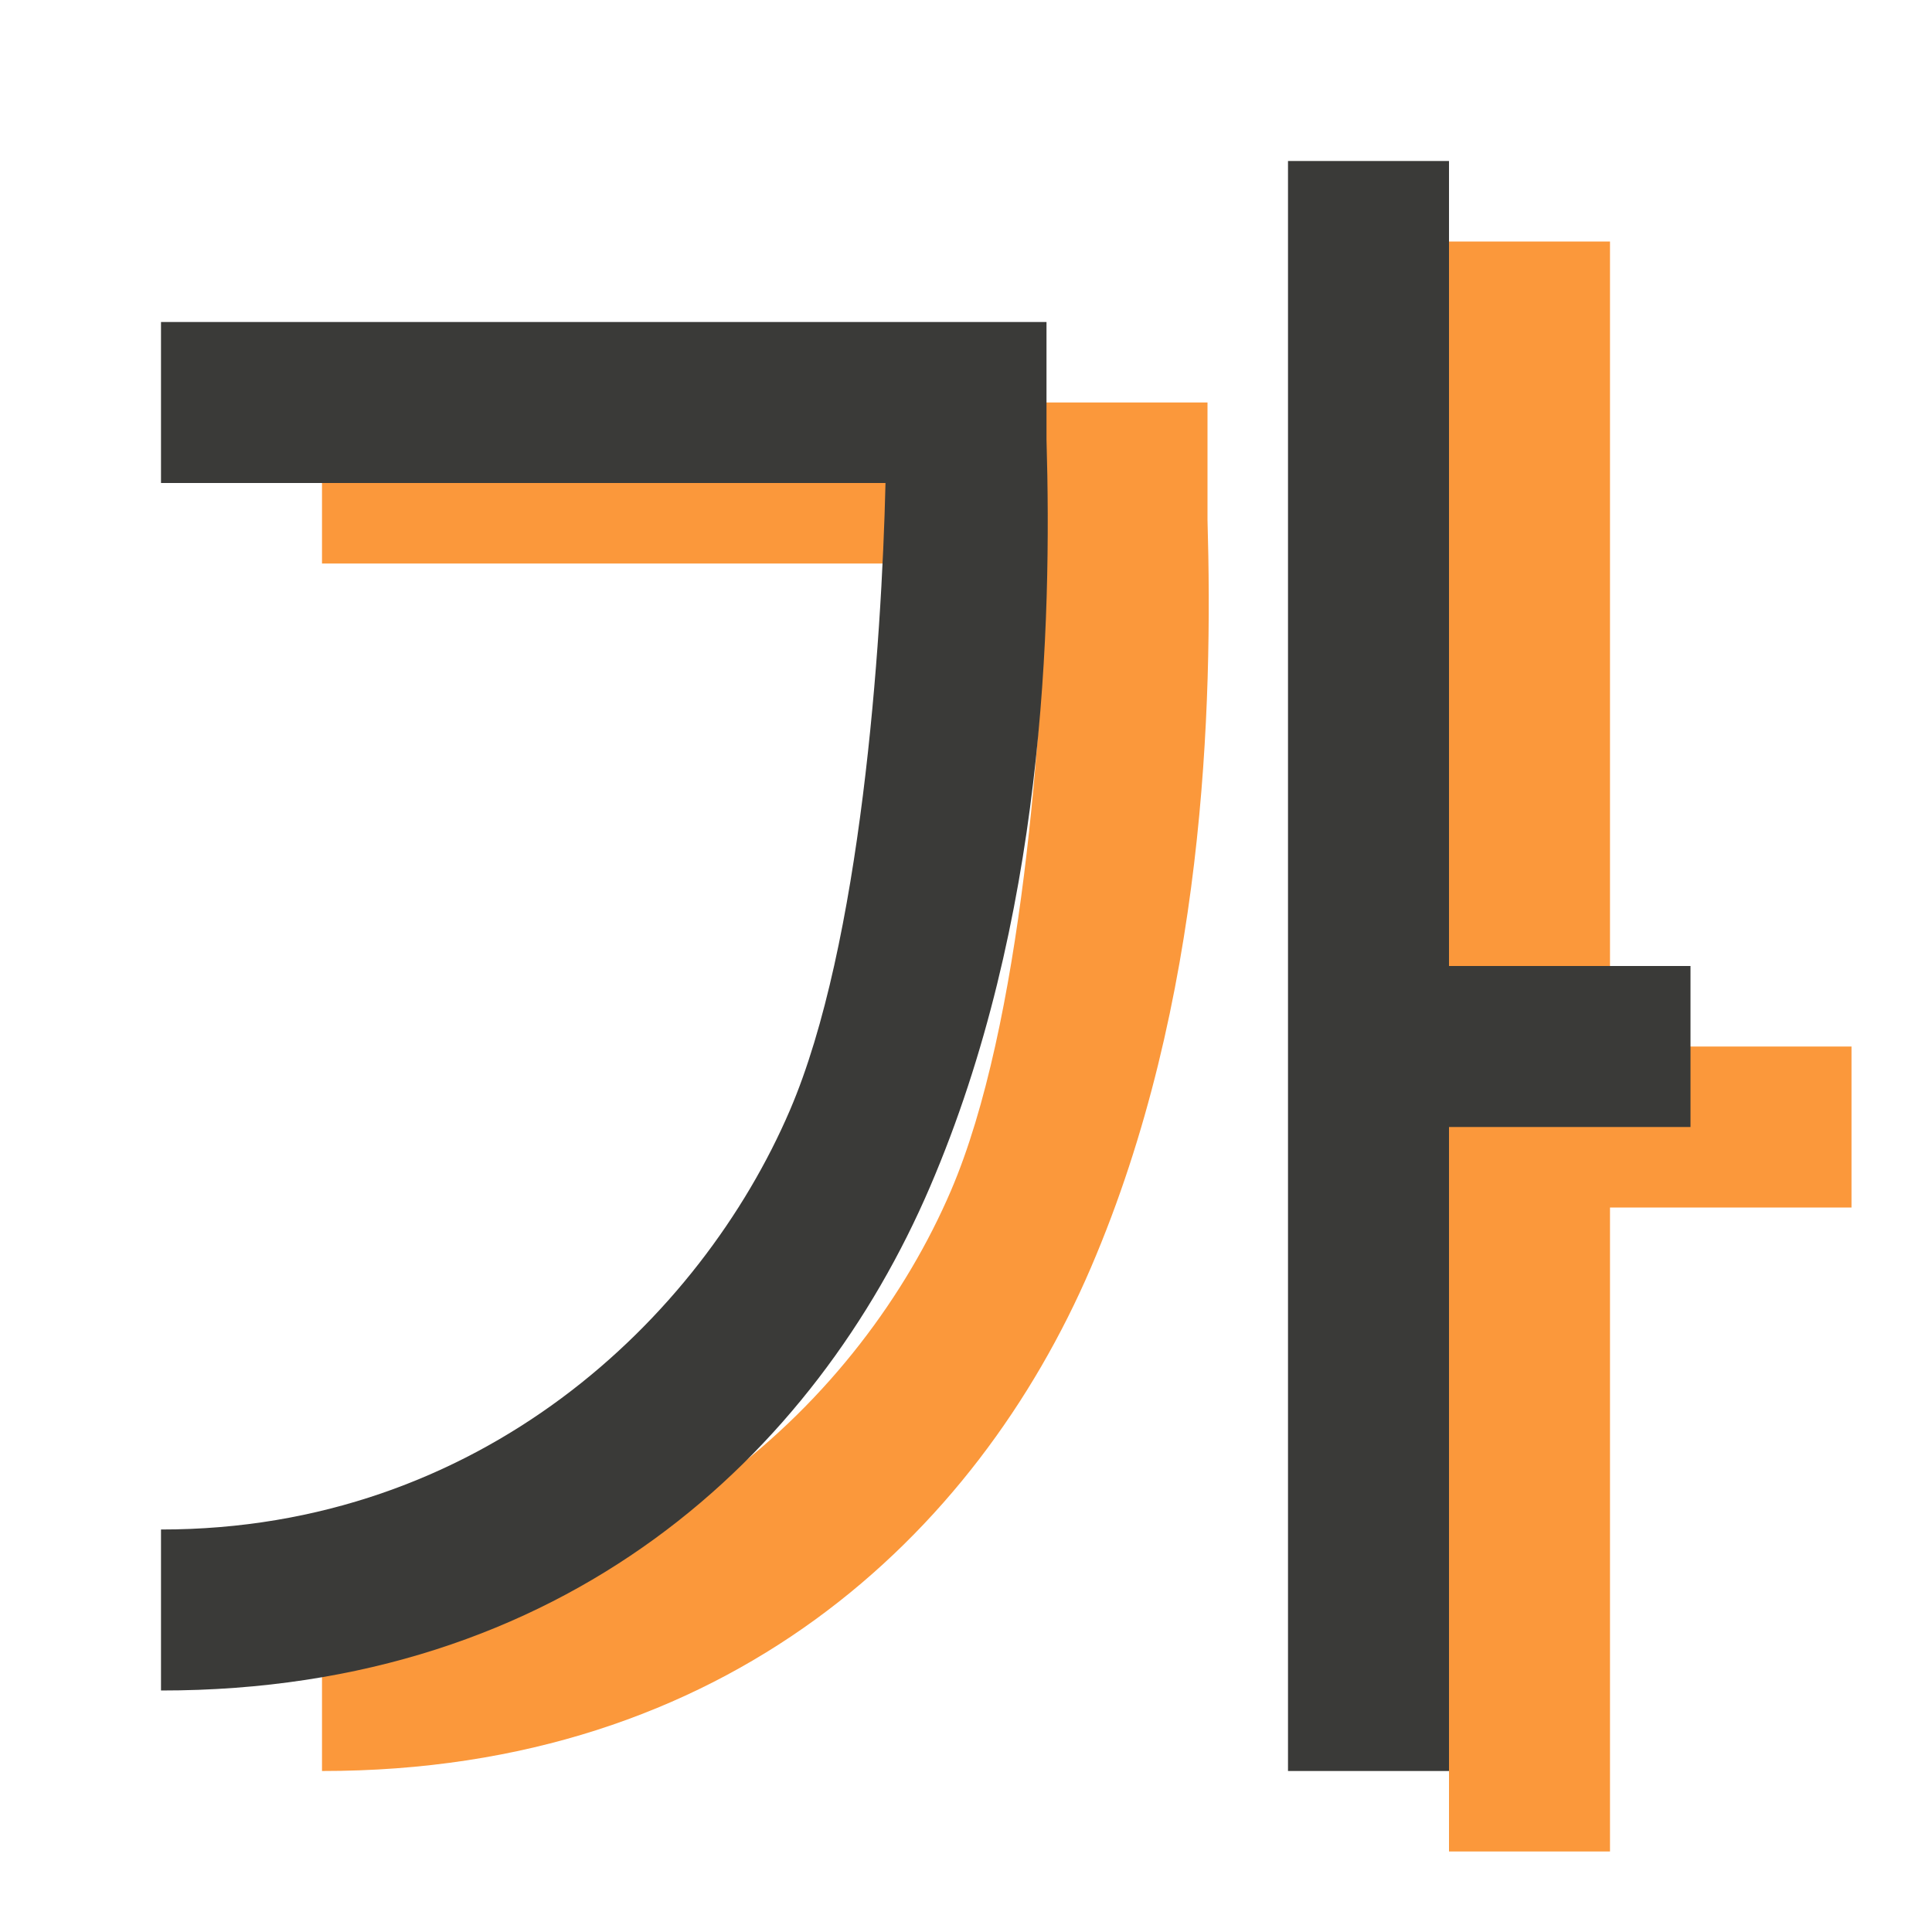
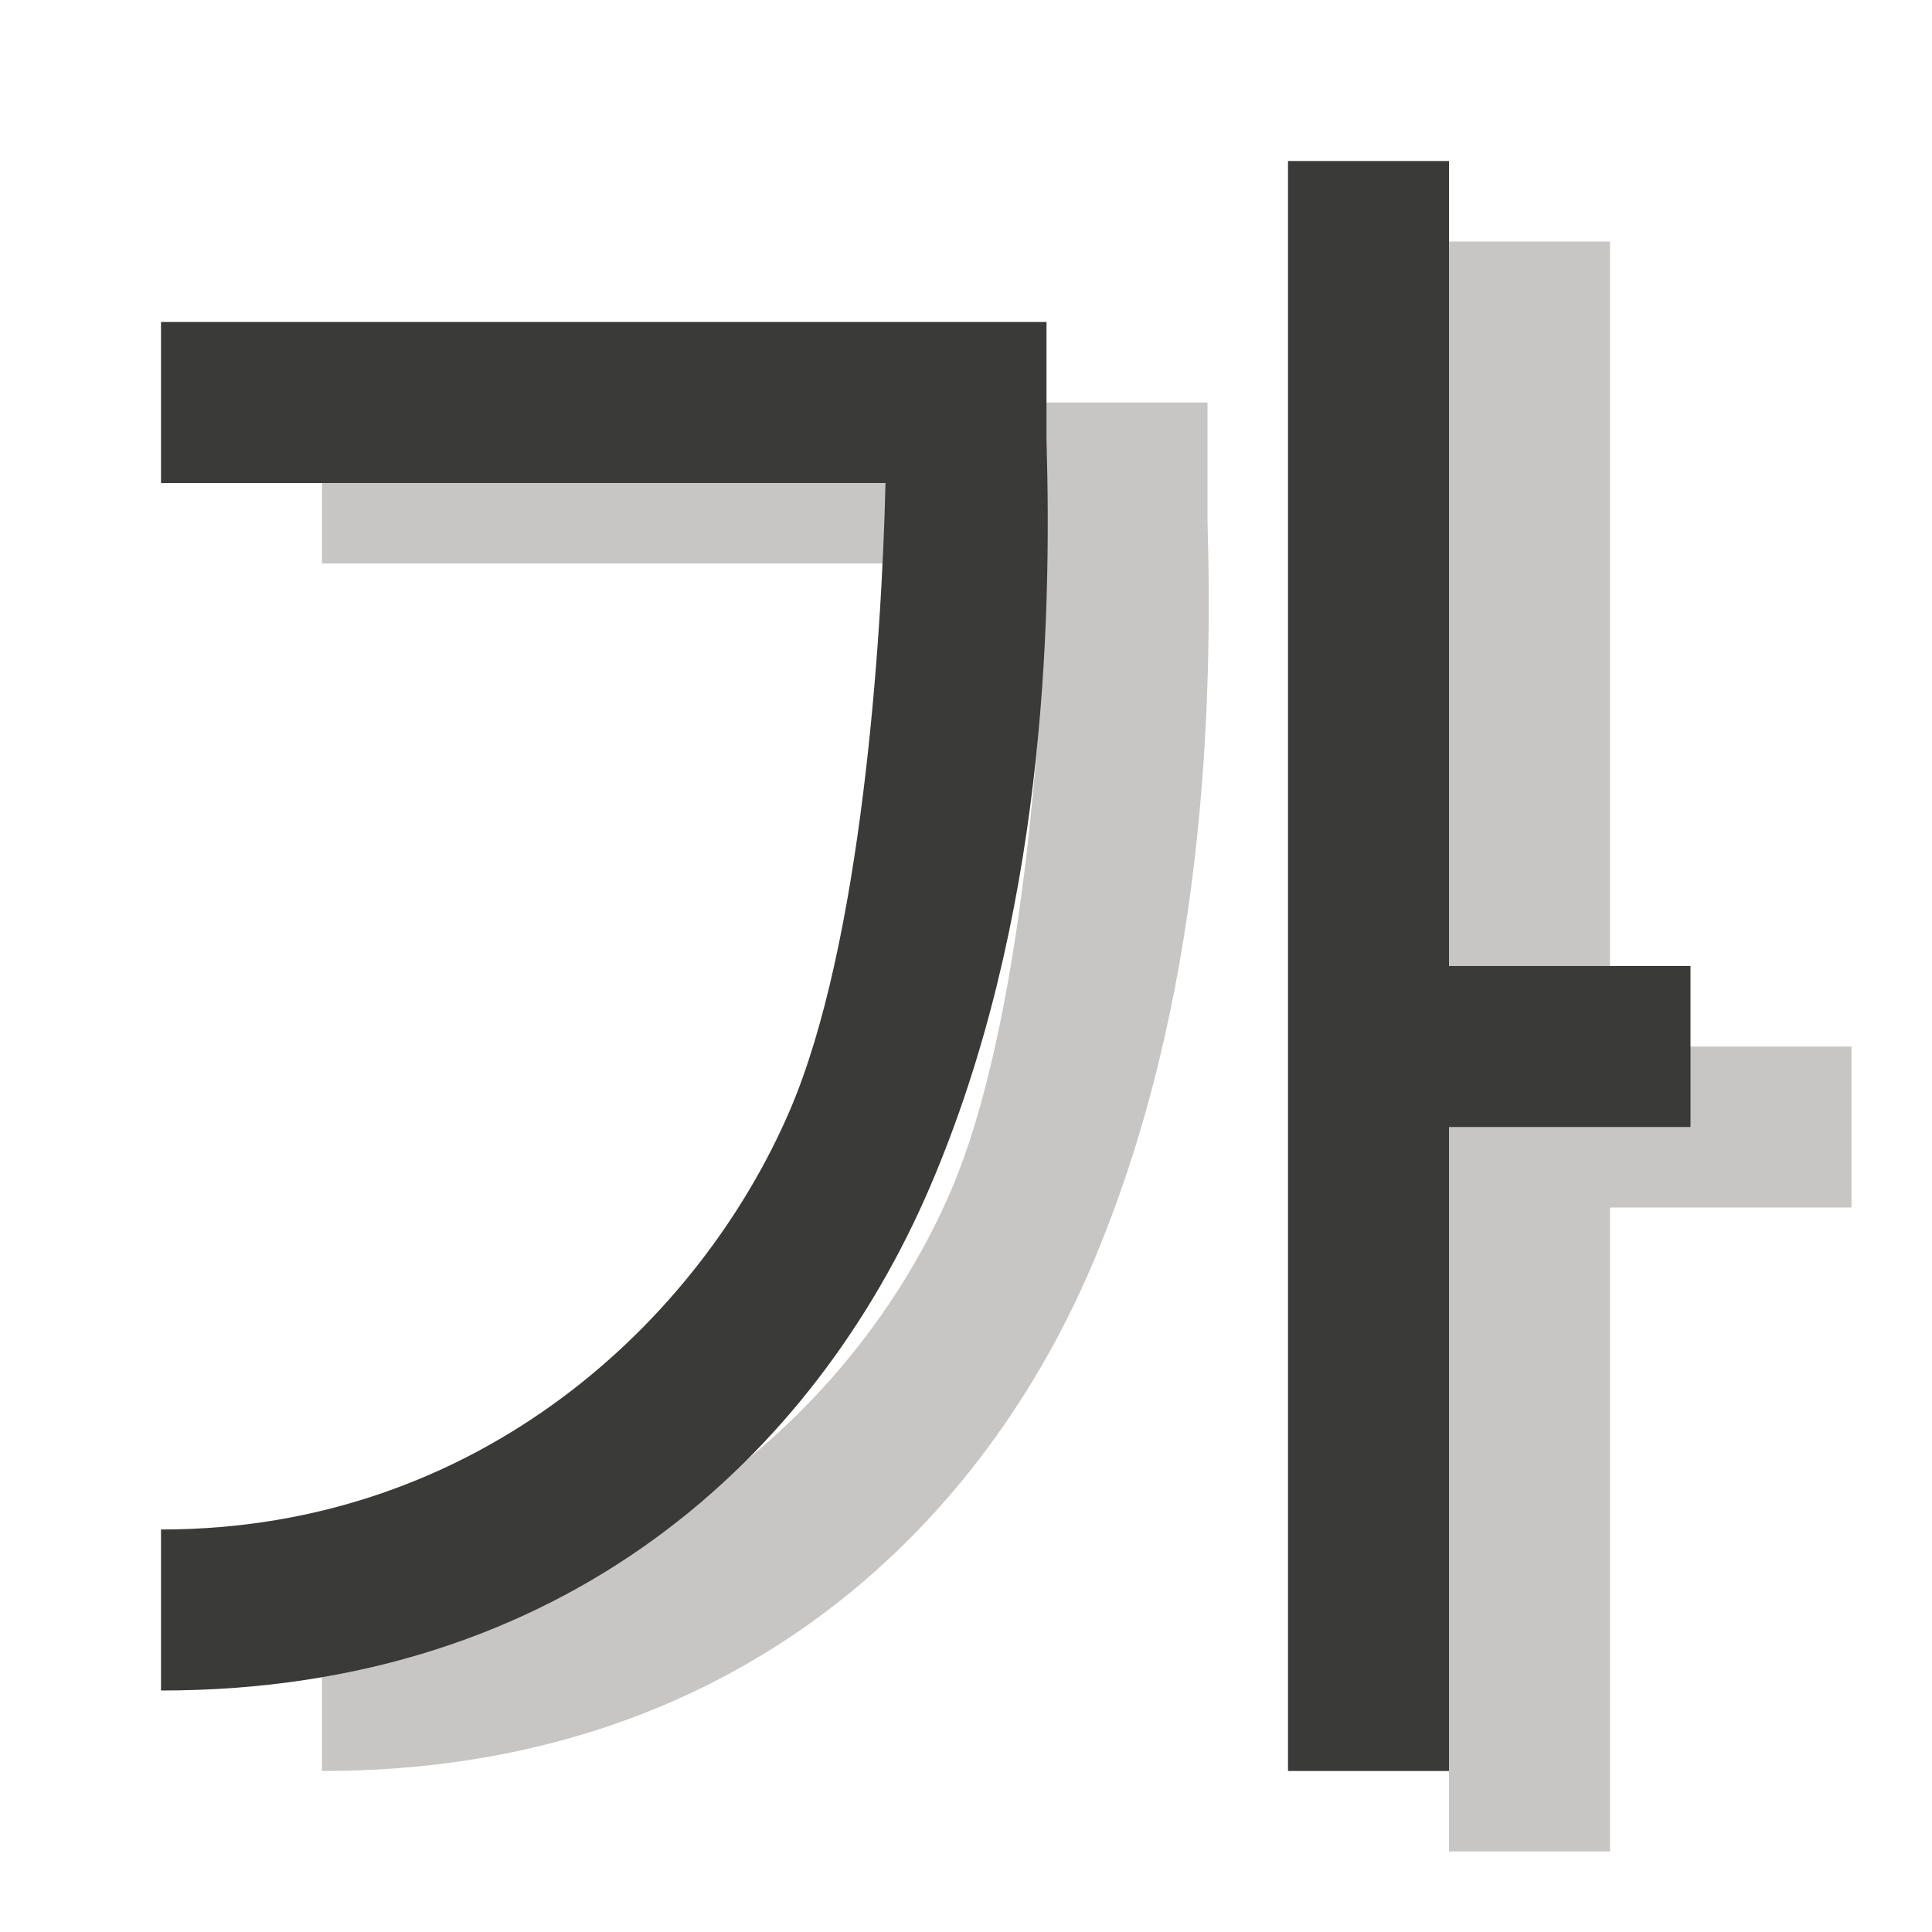
<svg xmlns="http://www.w3.org/2000/svg" viewBox="0 0 24 24">
  <g fill-rule="evenodd">
-     <path d="m18 3v20h2v-8h3v-2h-3v-10zm-14 2v2h9c-.047 2.007-.305 5.737-1.188 7.793-1.11 2.586-3.845 5.209-7.812 5.207v2c5.033.003 8.129-2.94 9.551-6.252 1.422-3.311 1.516-6.982 1.449-9.291v-1.457z" fill="#fb983b" />
+     <path d="m18 3v20h2v-8h3v-2h-3v-10zm-14 2v2h9c-.047 2.007-.305 5.737-1.188 7.793-1.11 2.586-3.845 5.209-7.812 5.207v2c5.033.003 8.129-2.94 9.551-6.252 1.422-3.311 1.516-6.982 1.449-9.291v-1.457z" fill="#c8c6c4" />
    <path d="m16 2v20h2v-8h3v-2h-3v-10zm-14 2v2h9c-.047 2.007-.305 5.737-1.188 7.793-1.11 2.586-3.845 5.209-7.812 5.207v2c5.033.003 8.129-2.94 9.551-6.252 1.422-3.311 1.516-6.982 1.449-9.291v-1.457z" fill="#3a3a38" />
  </g>
</svg>
